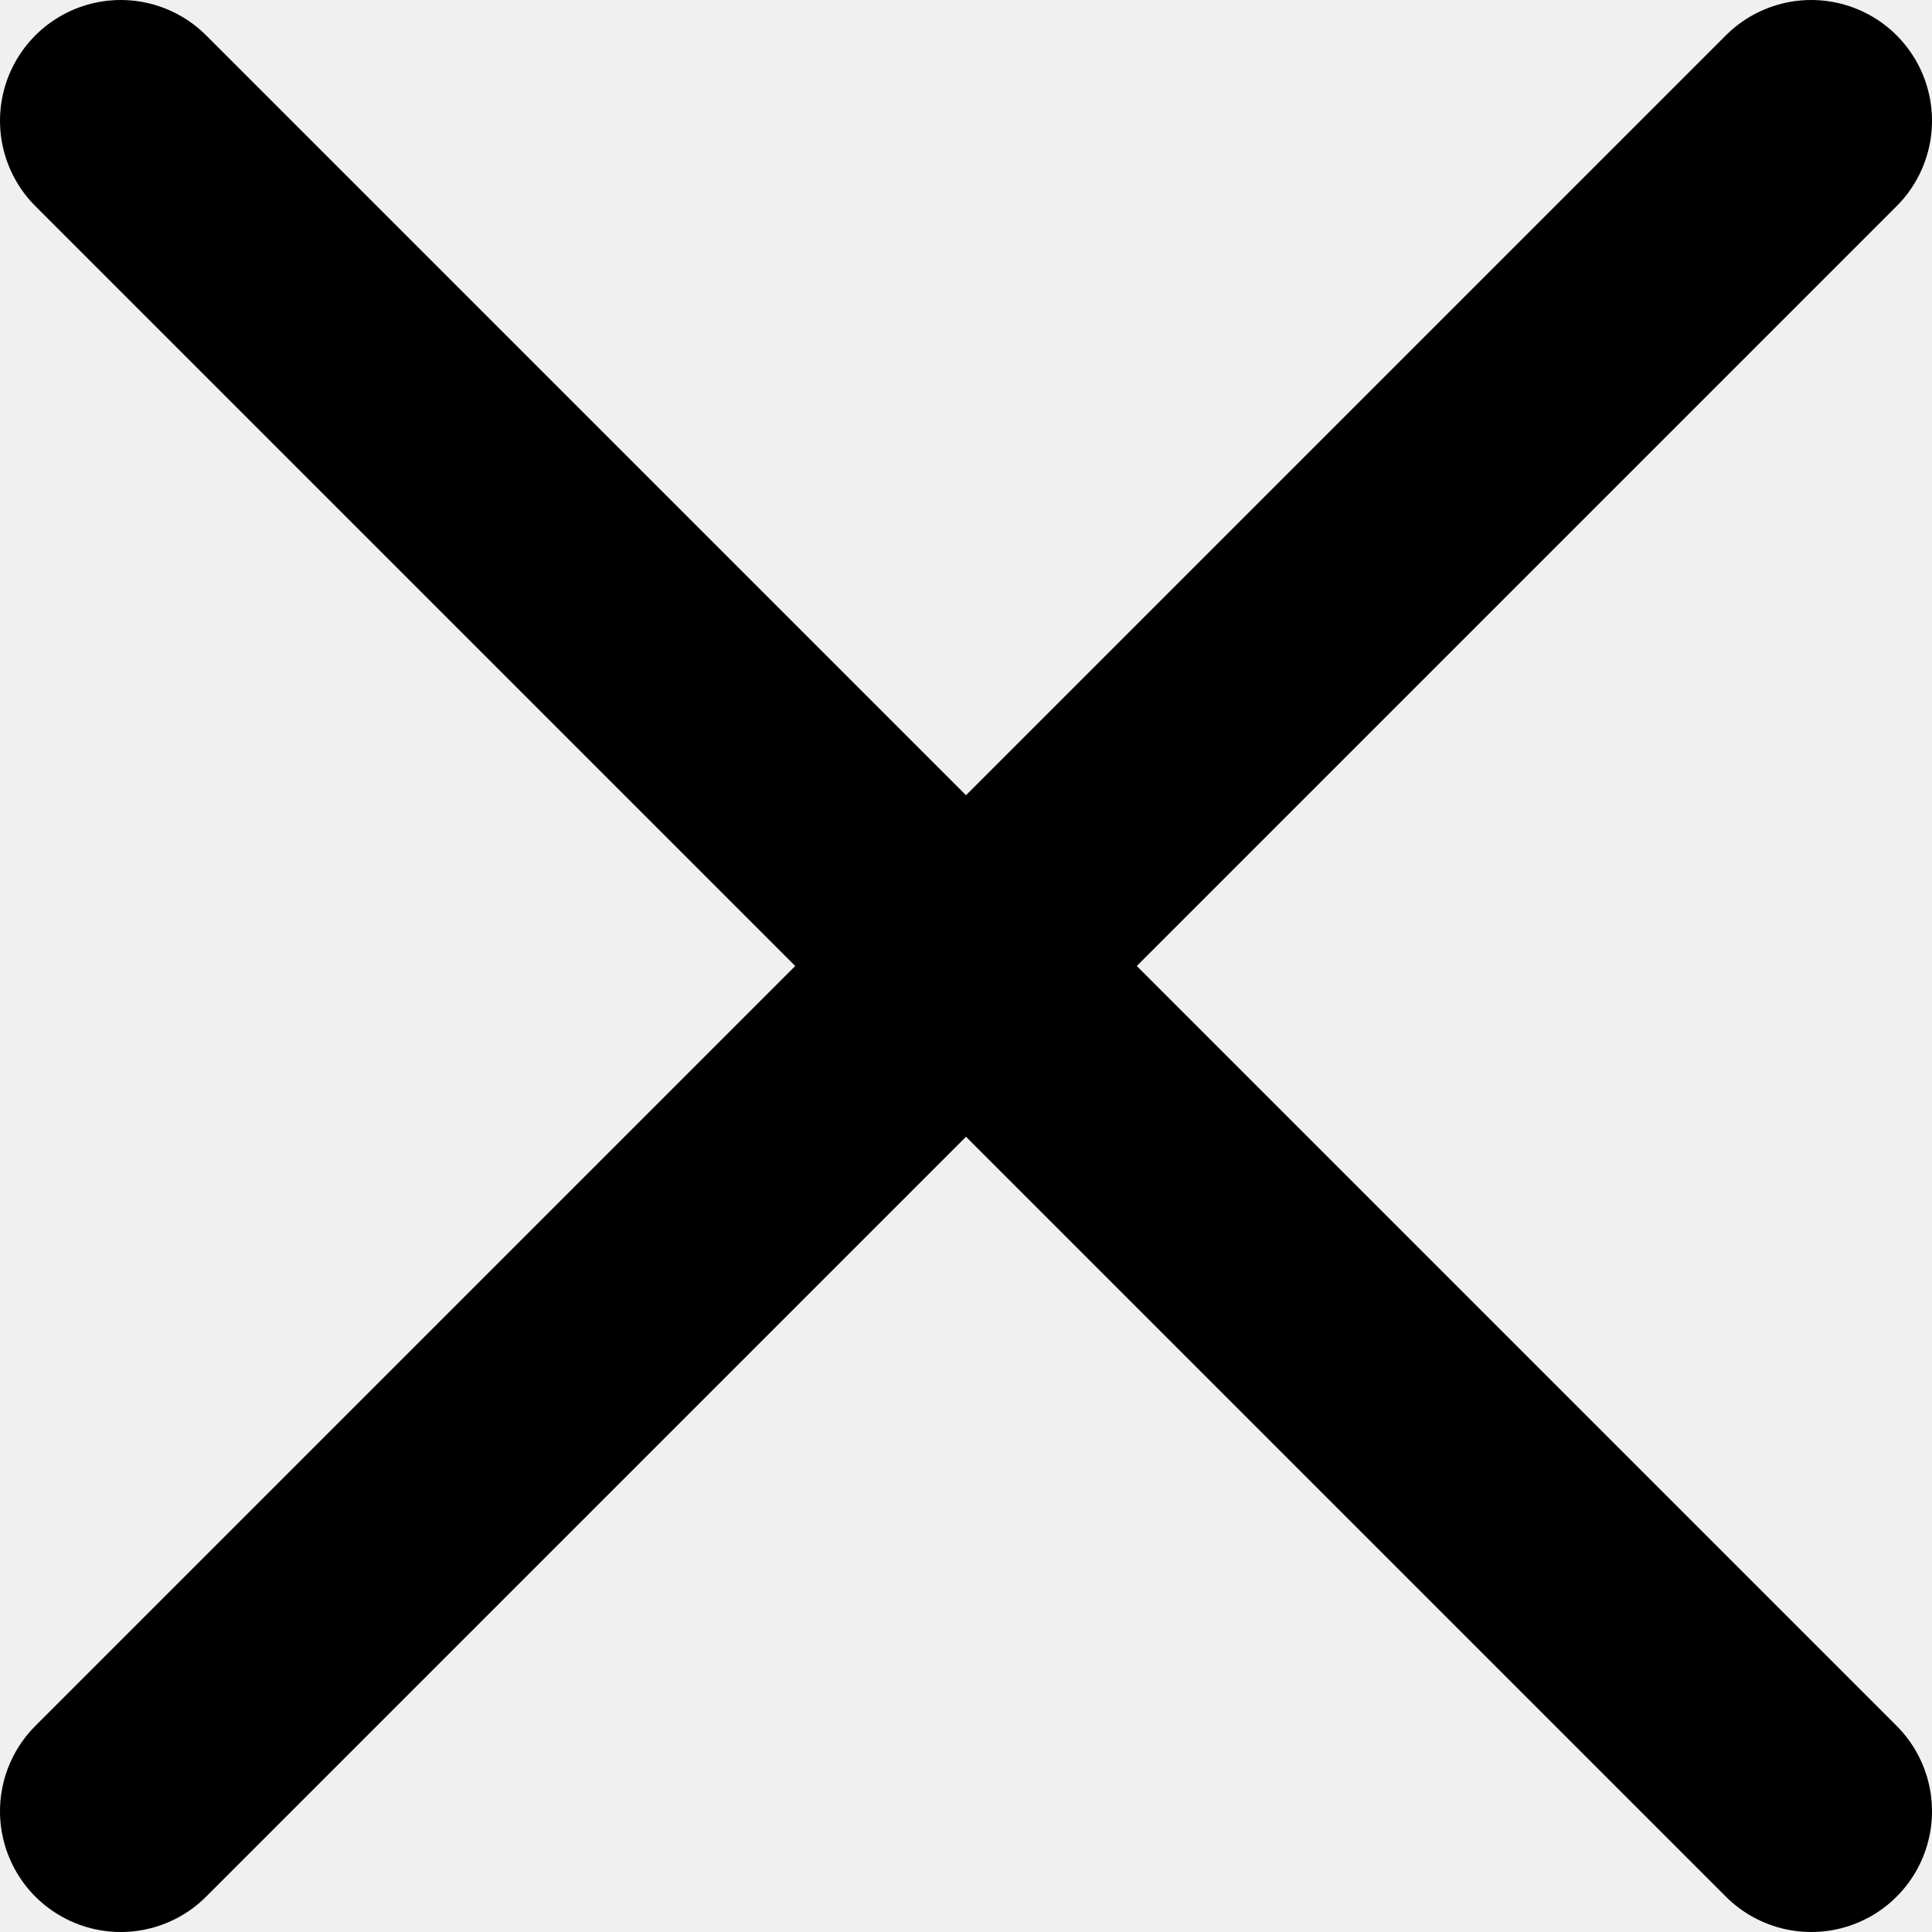
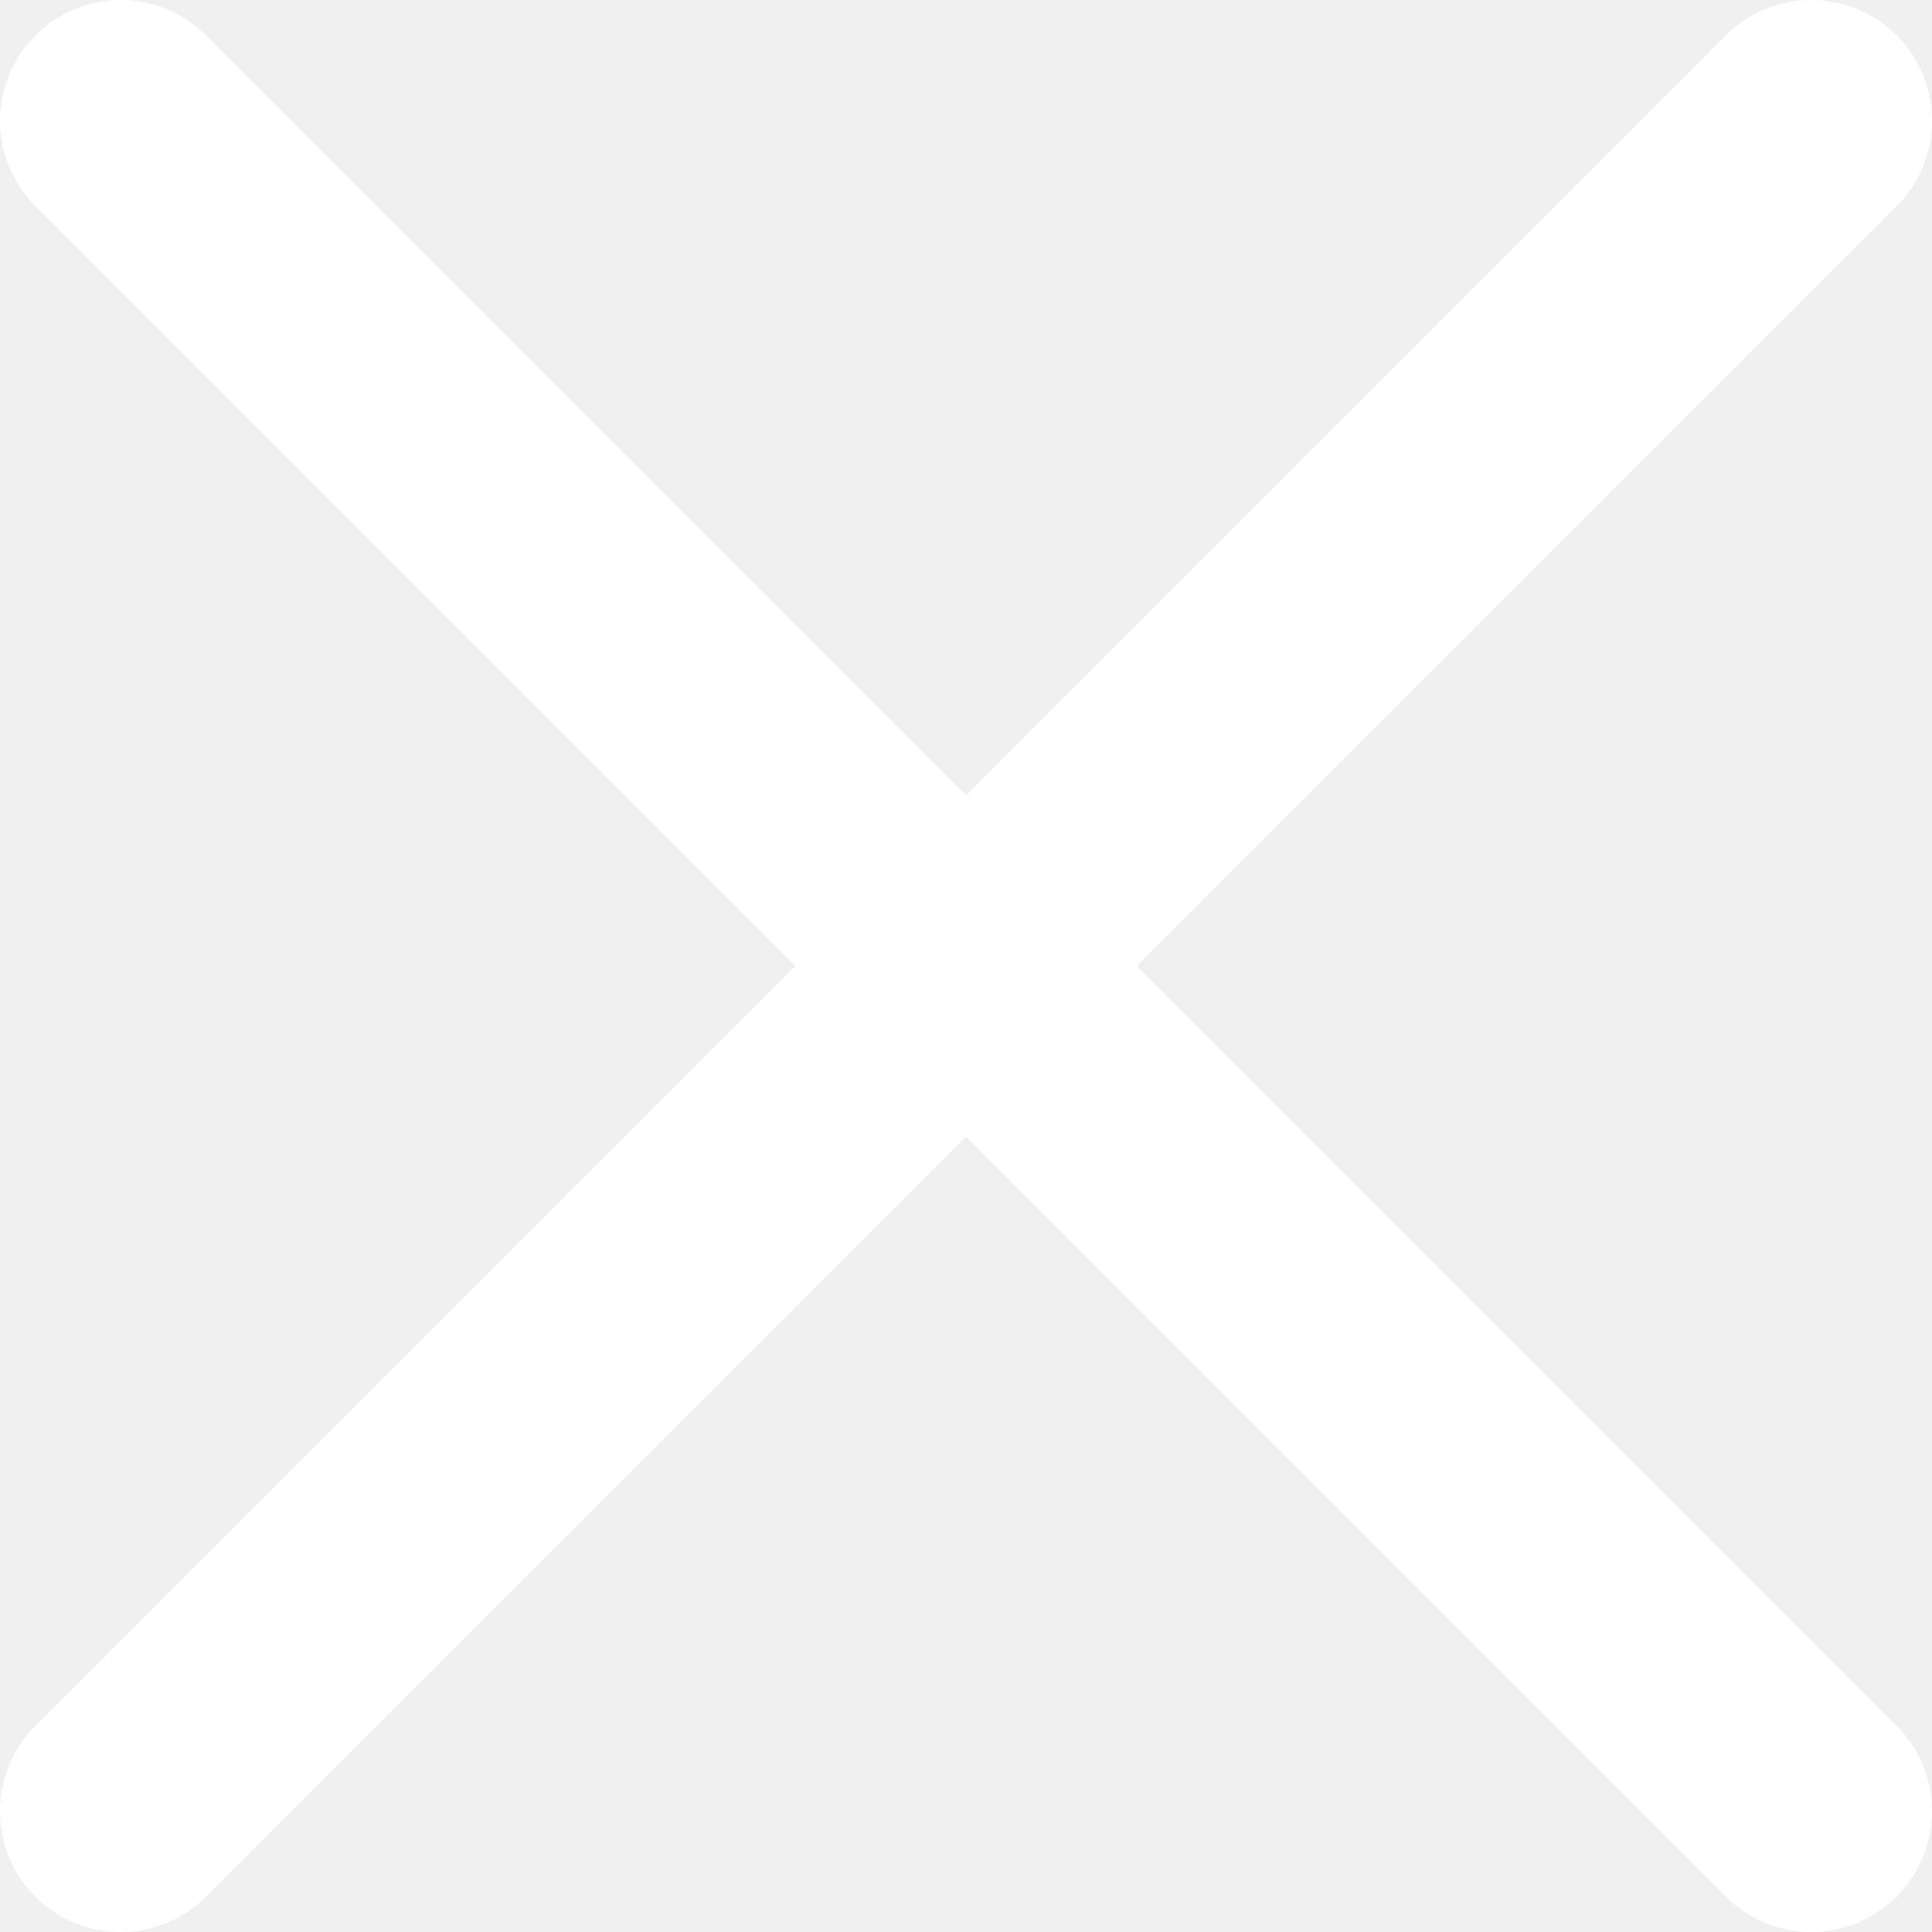
<svg xmlns="http://www.w3.org/2000/svg" width="800" height="800" viewBox="0 0 800 800" fill="none">
-   <path d="M750 50L50 750M750 750L50 50" stroke="black" stroke-width="100" stroke-linecap="round" stroke-linejoin="round" />
+   <path d="M750 50L50 750M750 750L50 50" stroke="white" stroke-width="100" stroke-linecap="round" stroke-linejoin="round" />
</svg>
